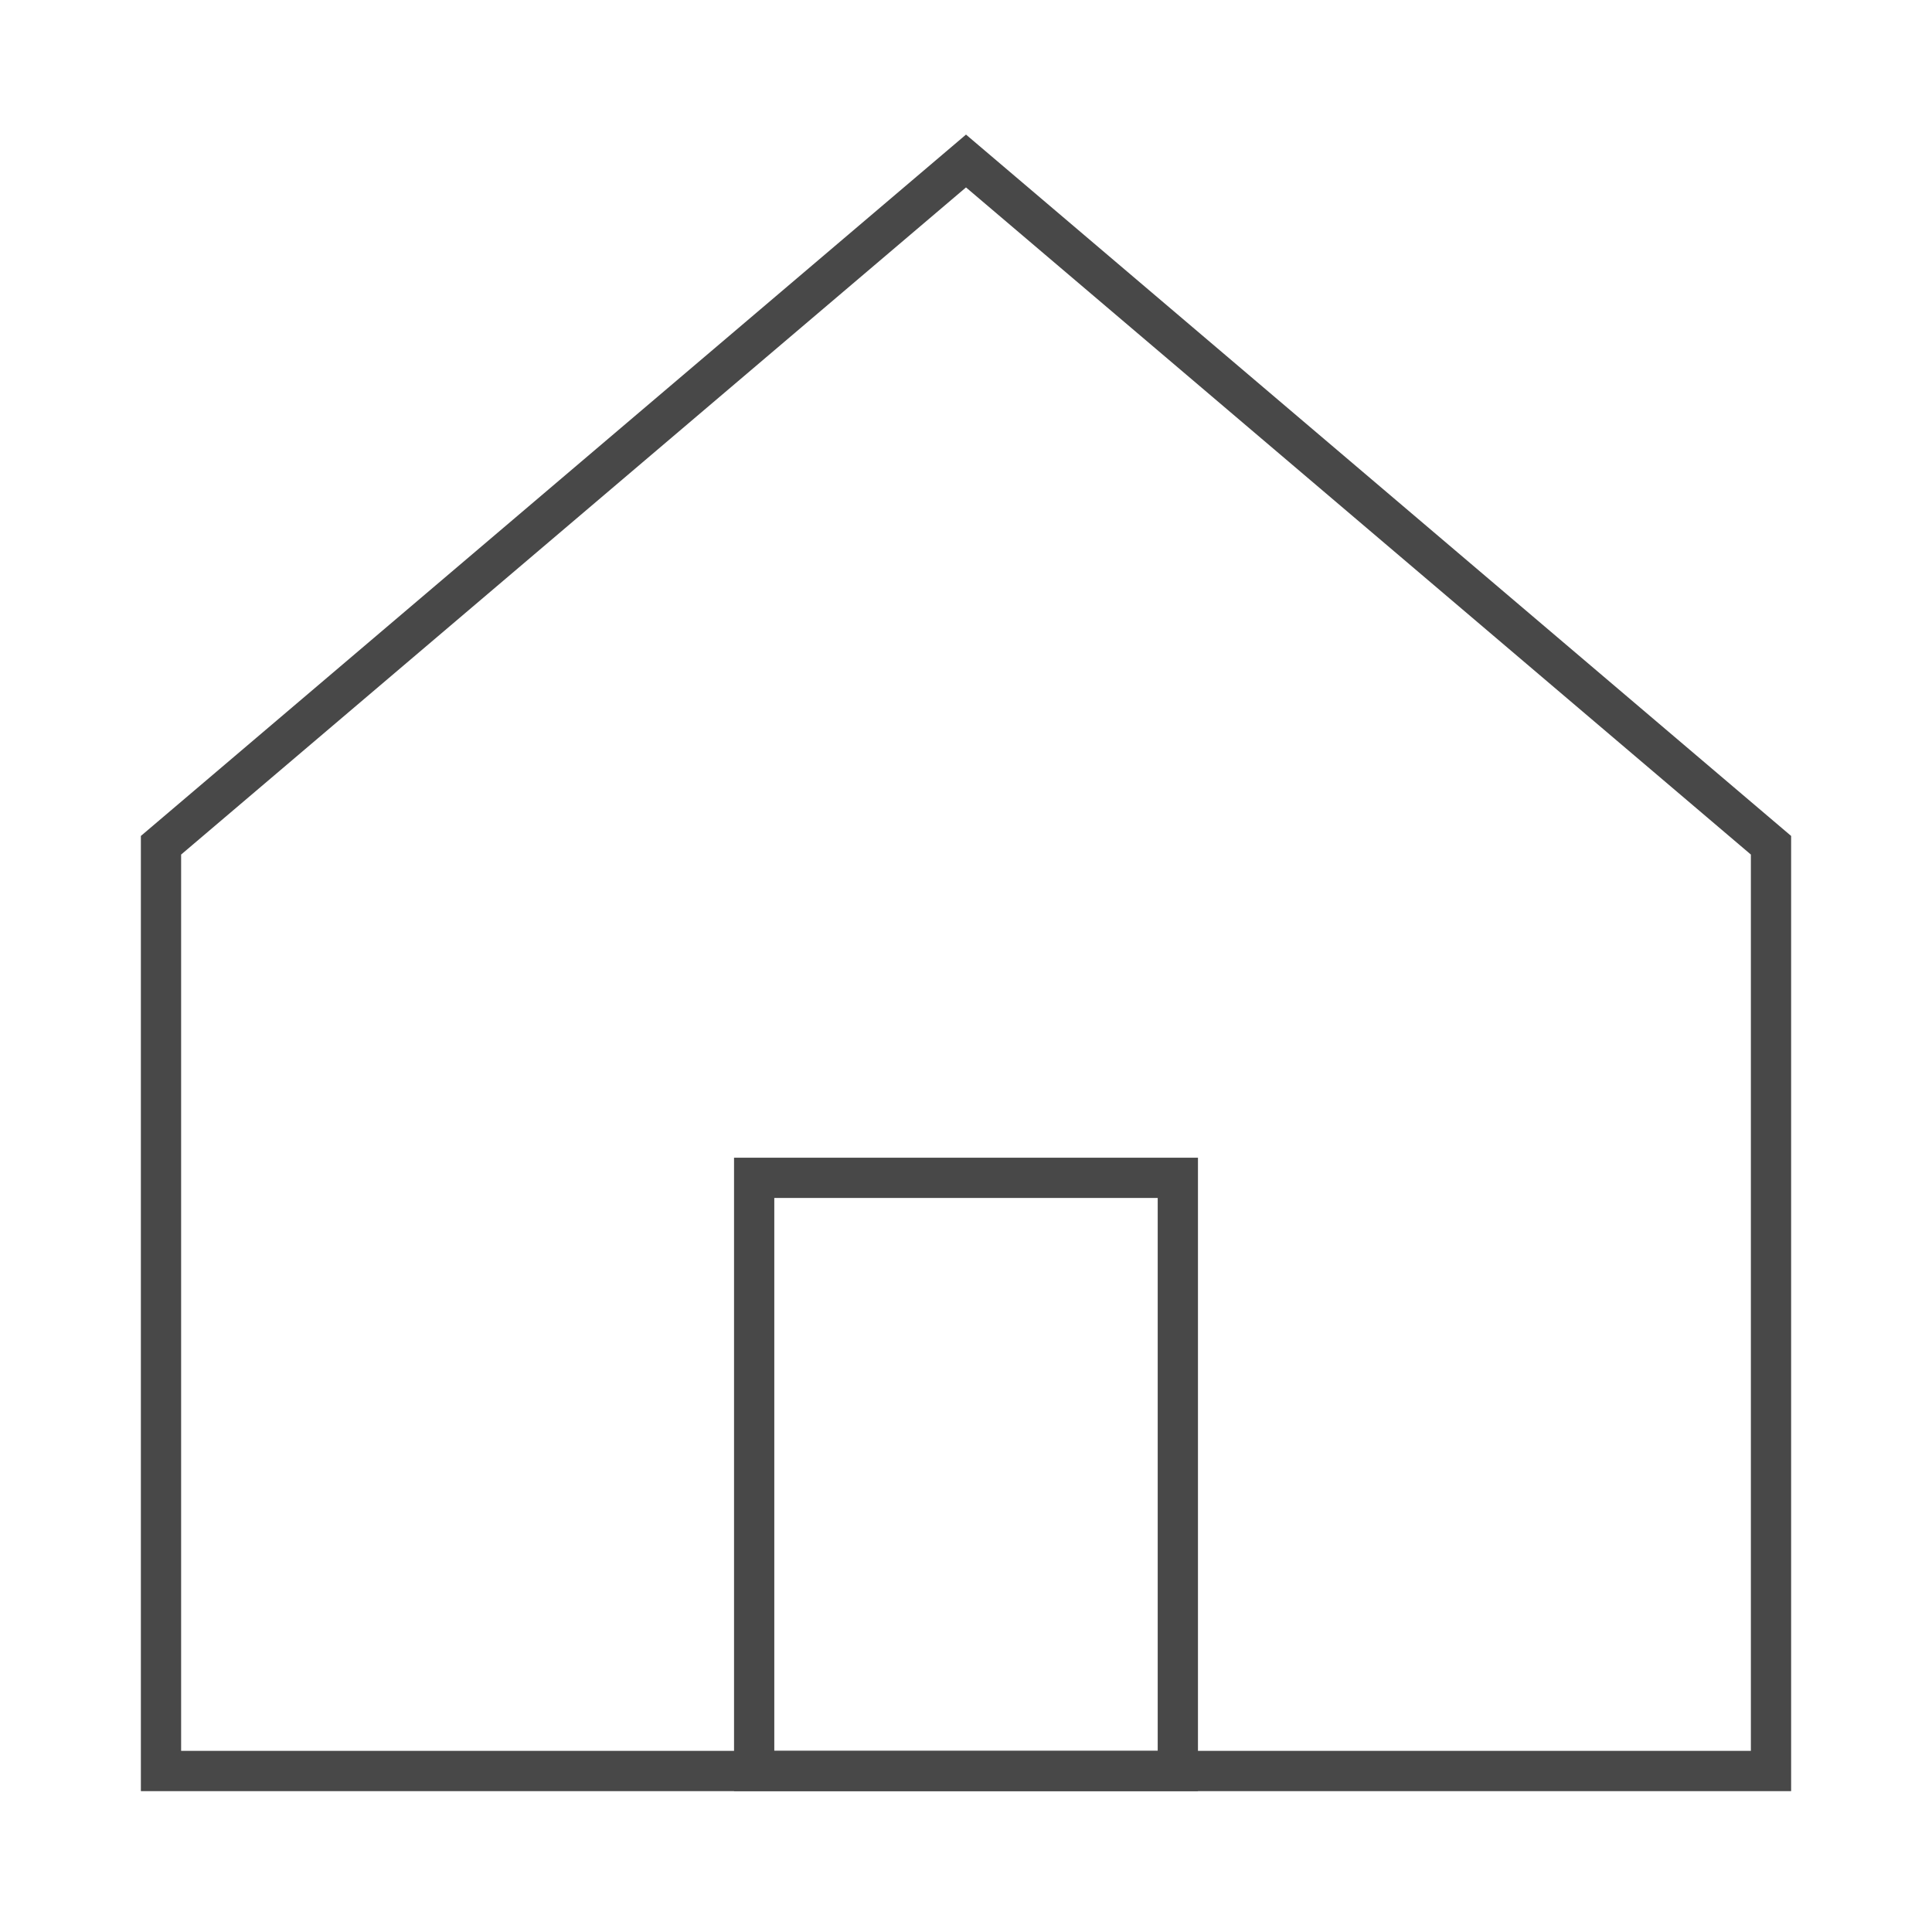
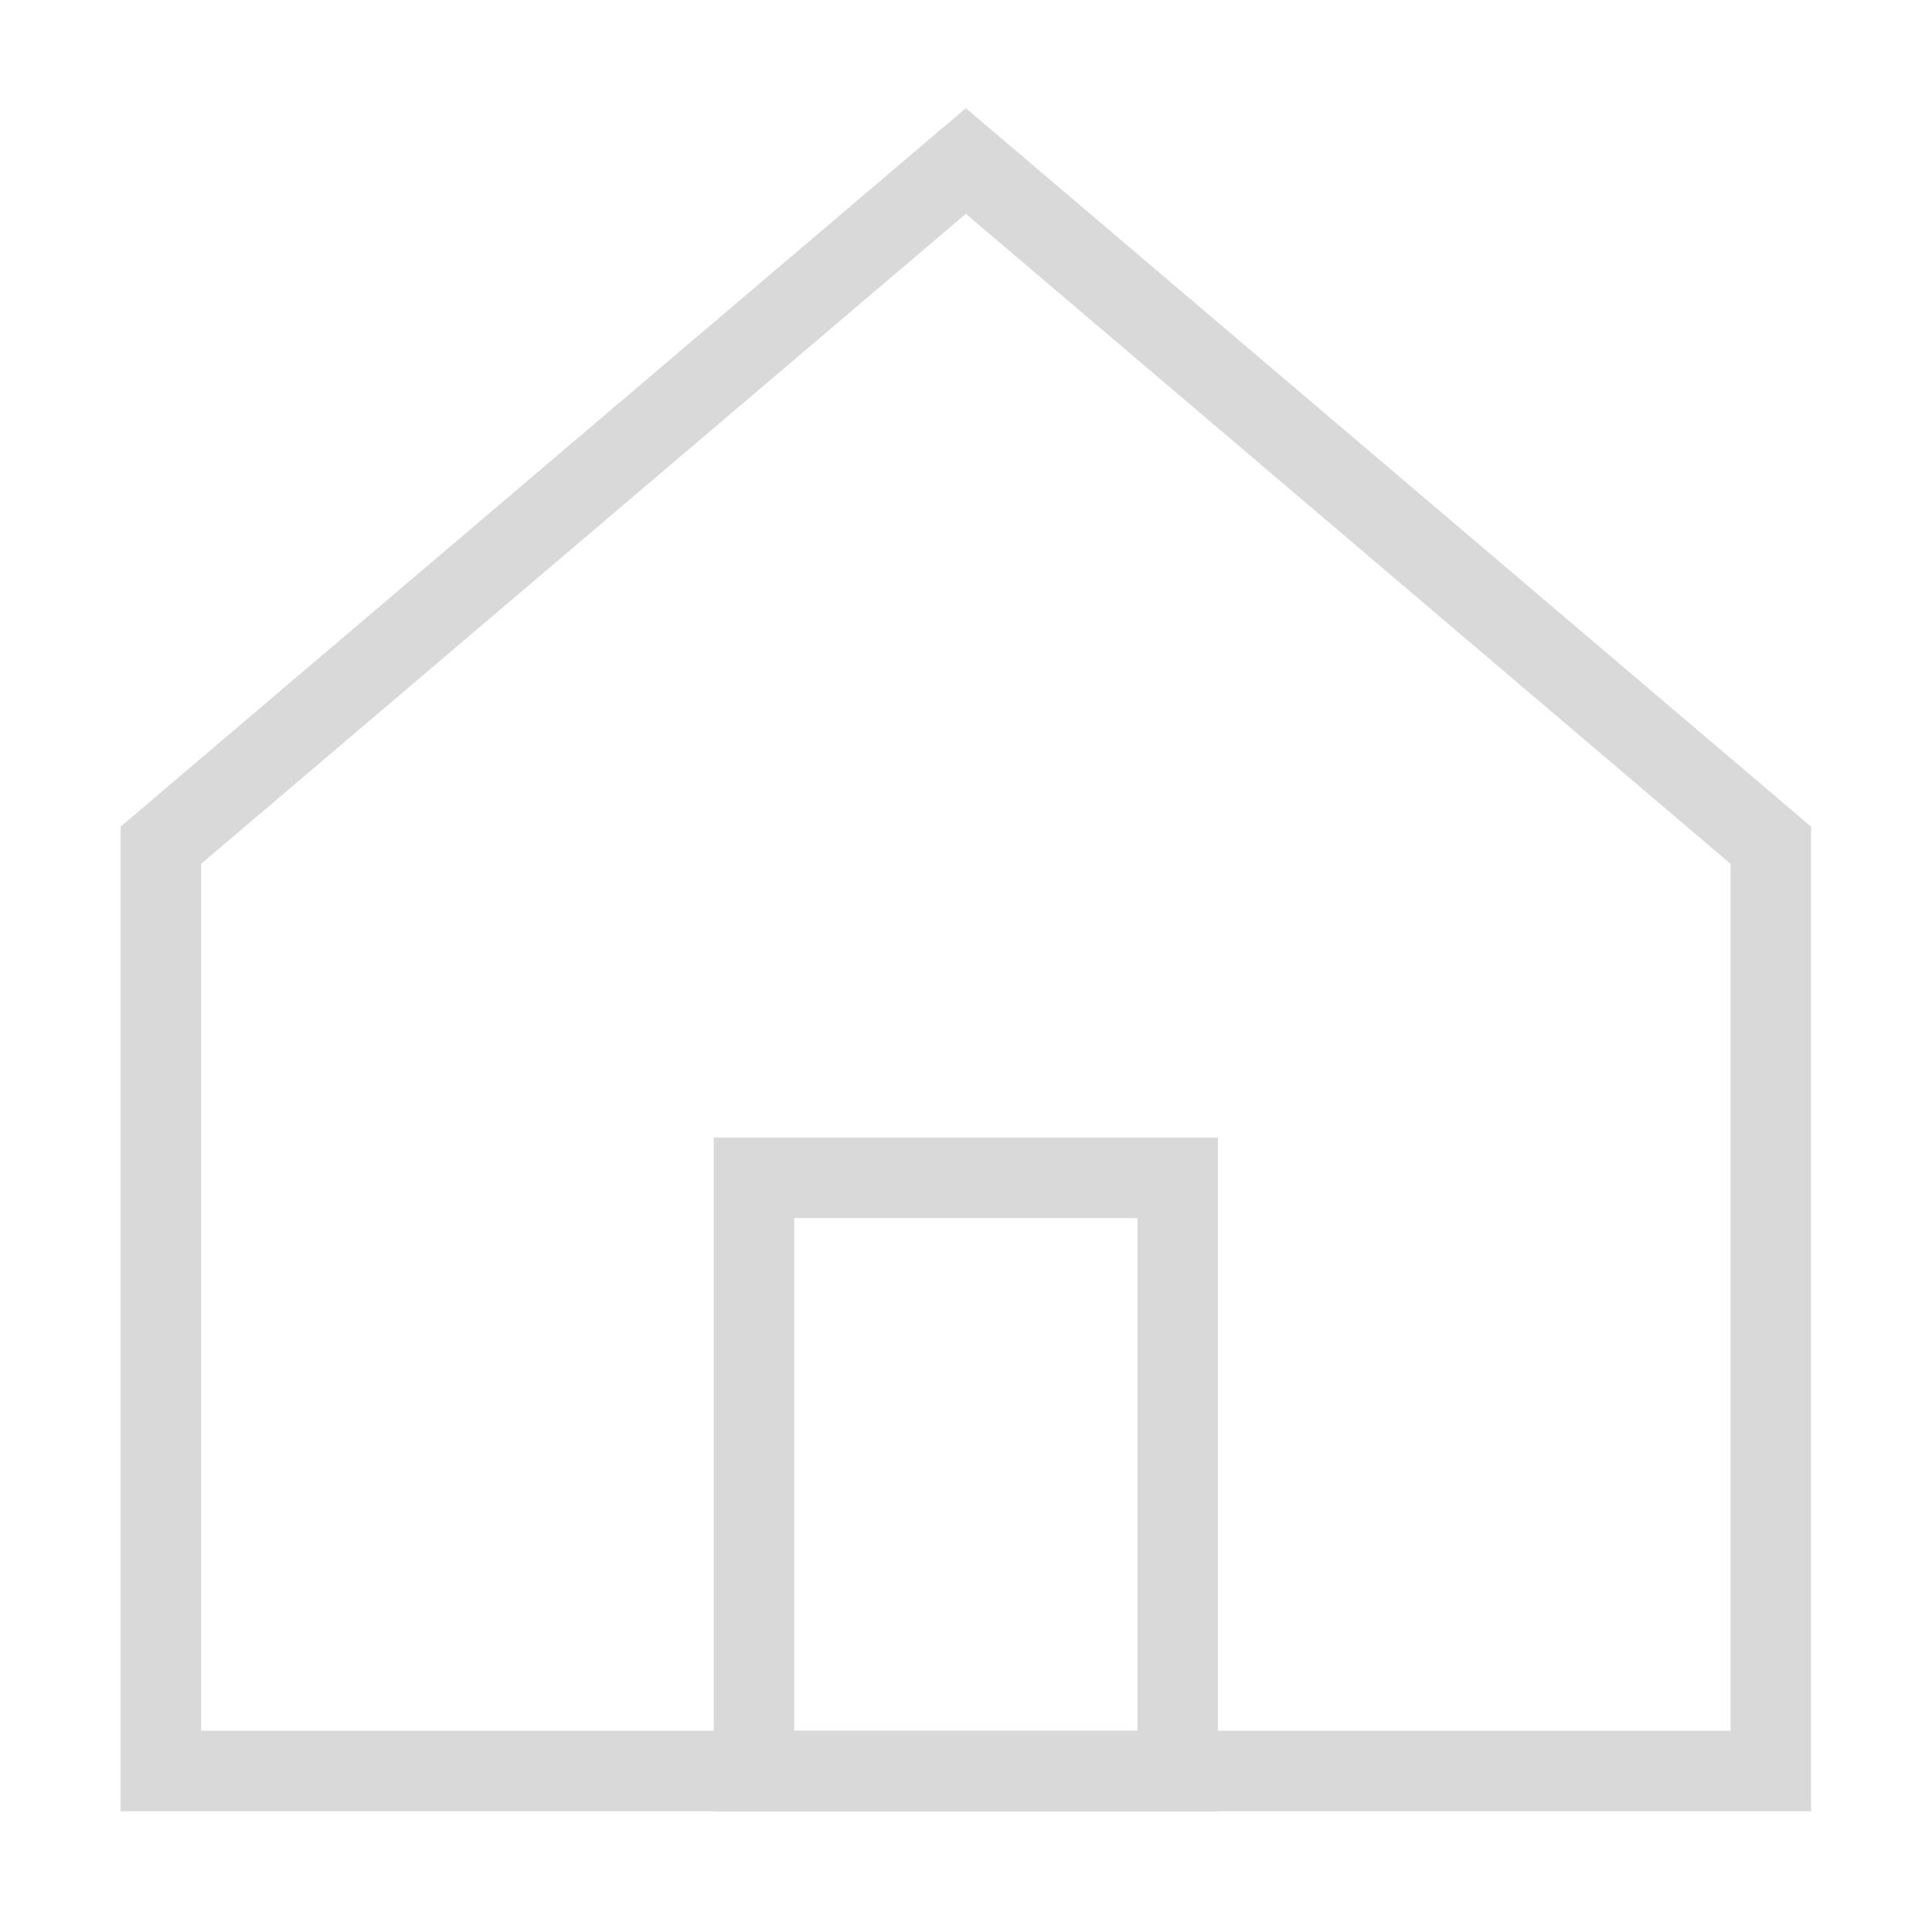
- <svg xmlns="http://www.w3.org/2000/svg" width="48" height="48" viewBox="0 0 48 48" fill="none">
-   <path d="M24 4L4 21V44H44V21L24 4Z" stroke="#484848" stroke-miterlimit="10" />
-   <path d="M29.263 29.263H18.737V44H29.263V29.263Z" stroke="#484848" stroke-miterlimit="10" />
+ <svg xmlns="http://www.w3.org/2000/svg" width="24" height="24" viewBox="0 0 24 24" fill="none">
+   <path d="M11.998 2L1.998 10.5V22H21.998V10.5L11.998 2Z" stroke="#D9D9D9" stroke-miterlimit="10" />
+   <path d="M14.63 14.632H9.366V22H14.63V14.632Z" stroke="#D9D9D9" stroke-miterlimit="10" />
</svg>
